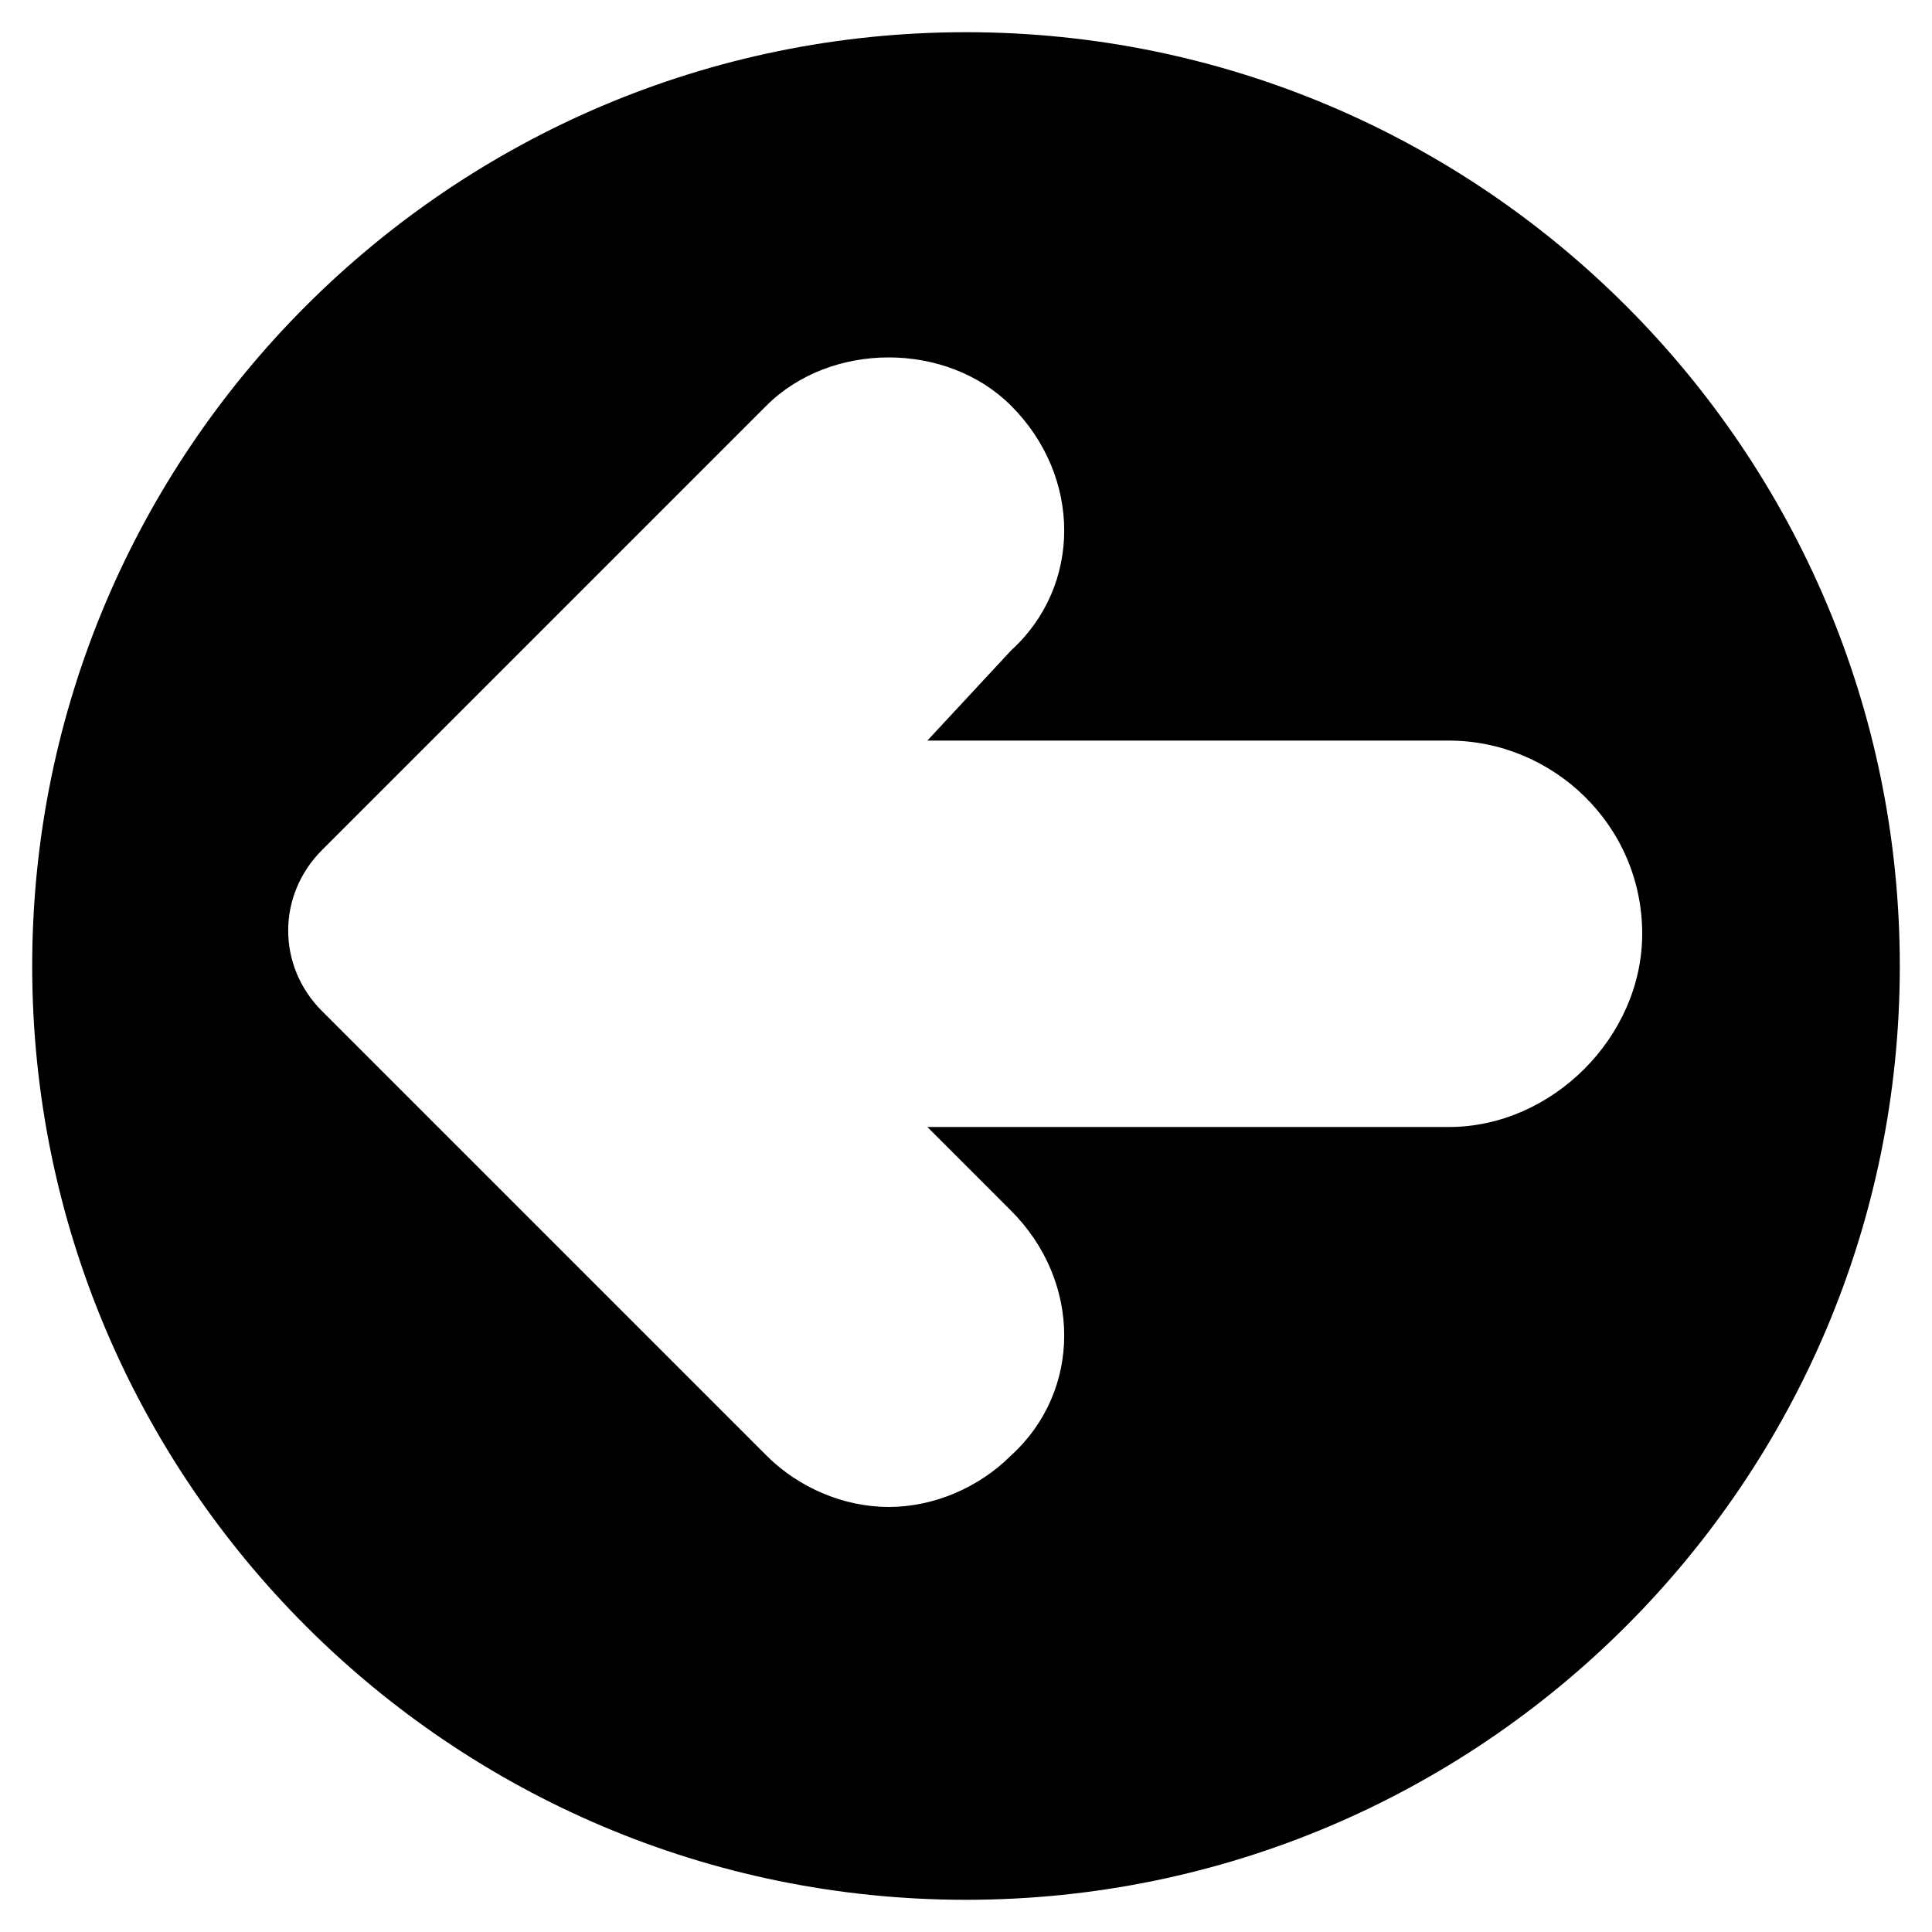
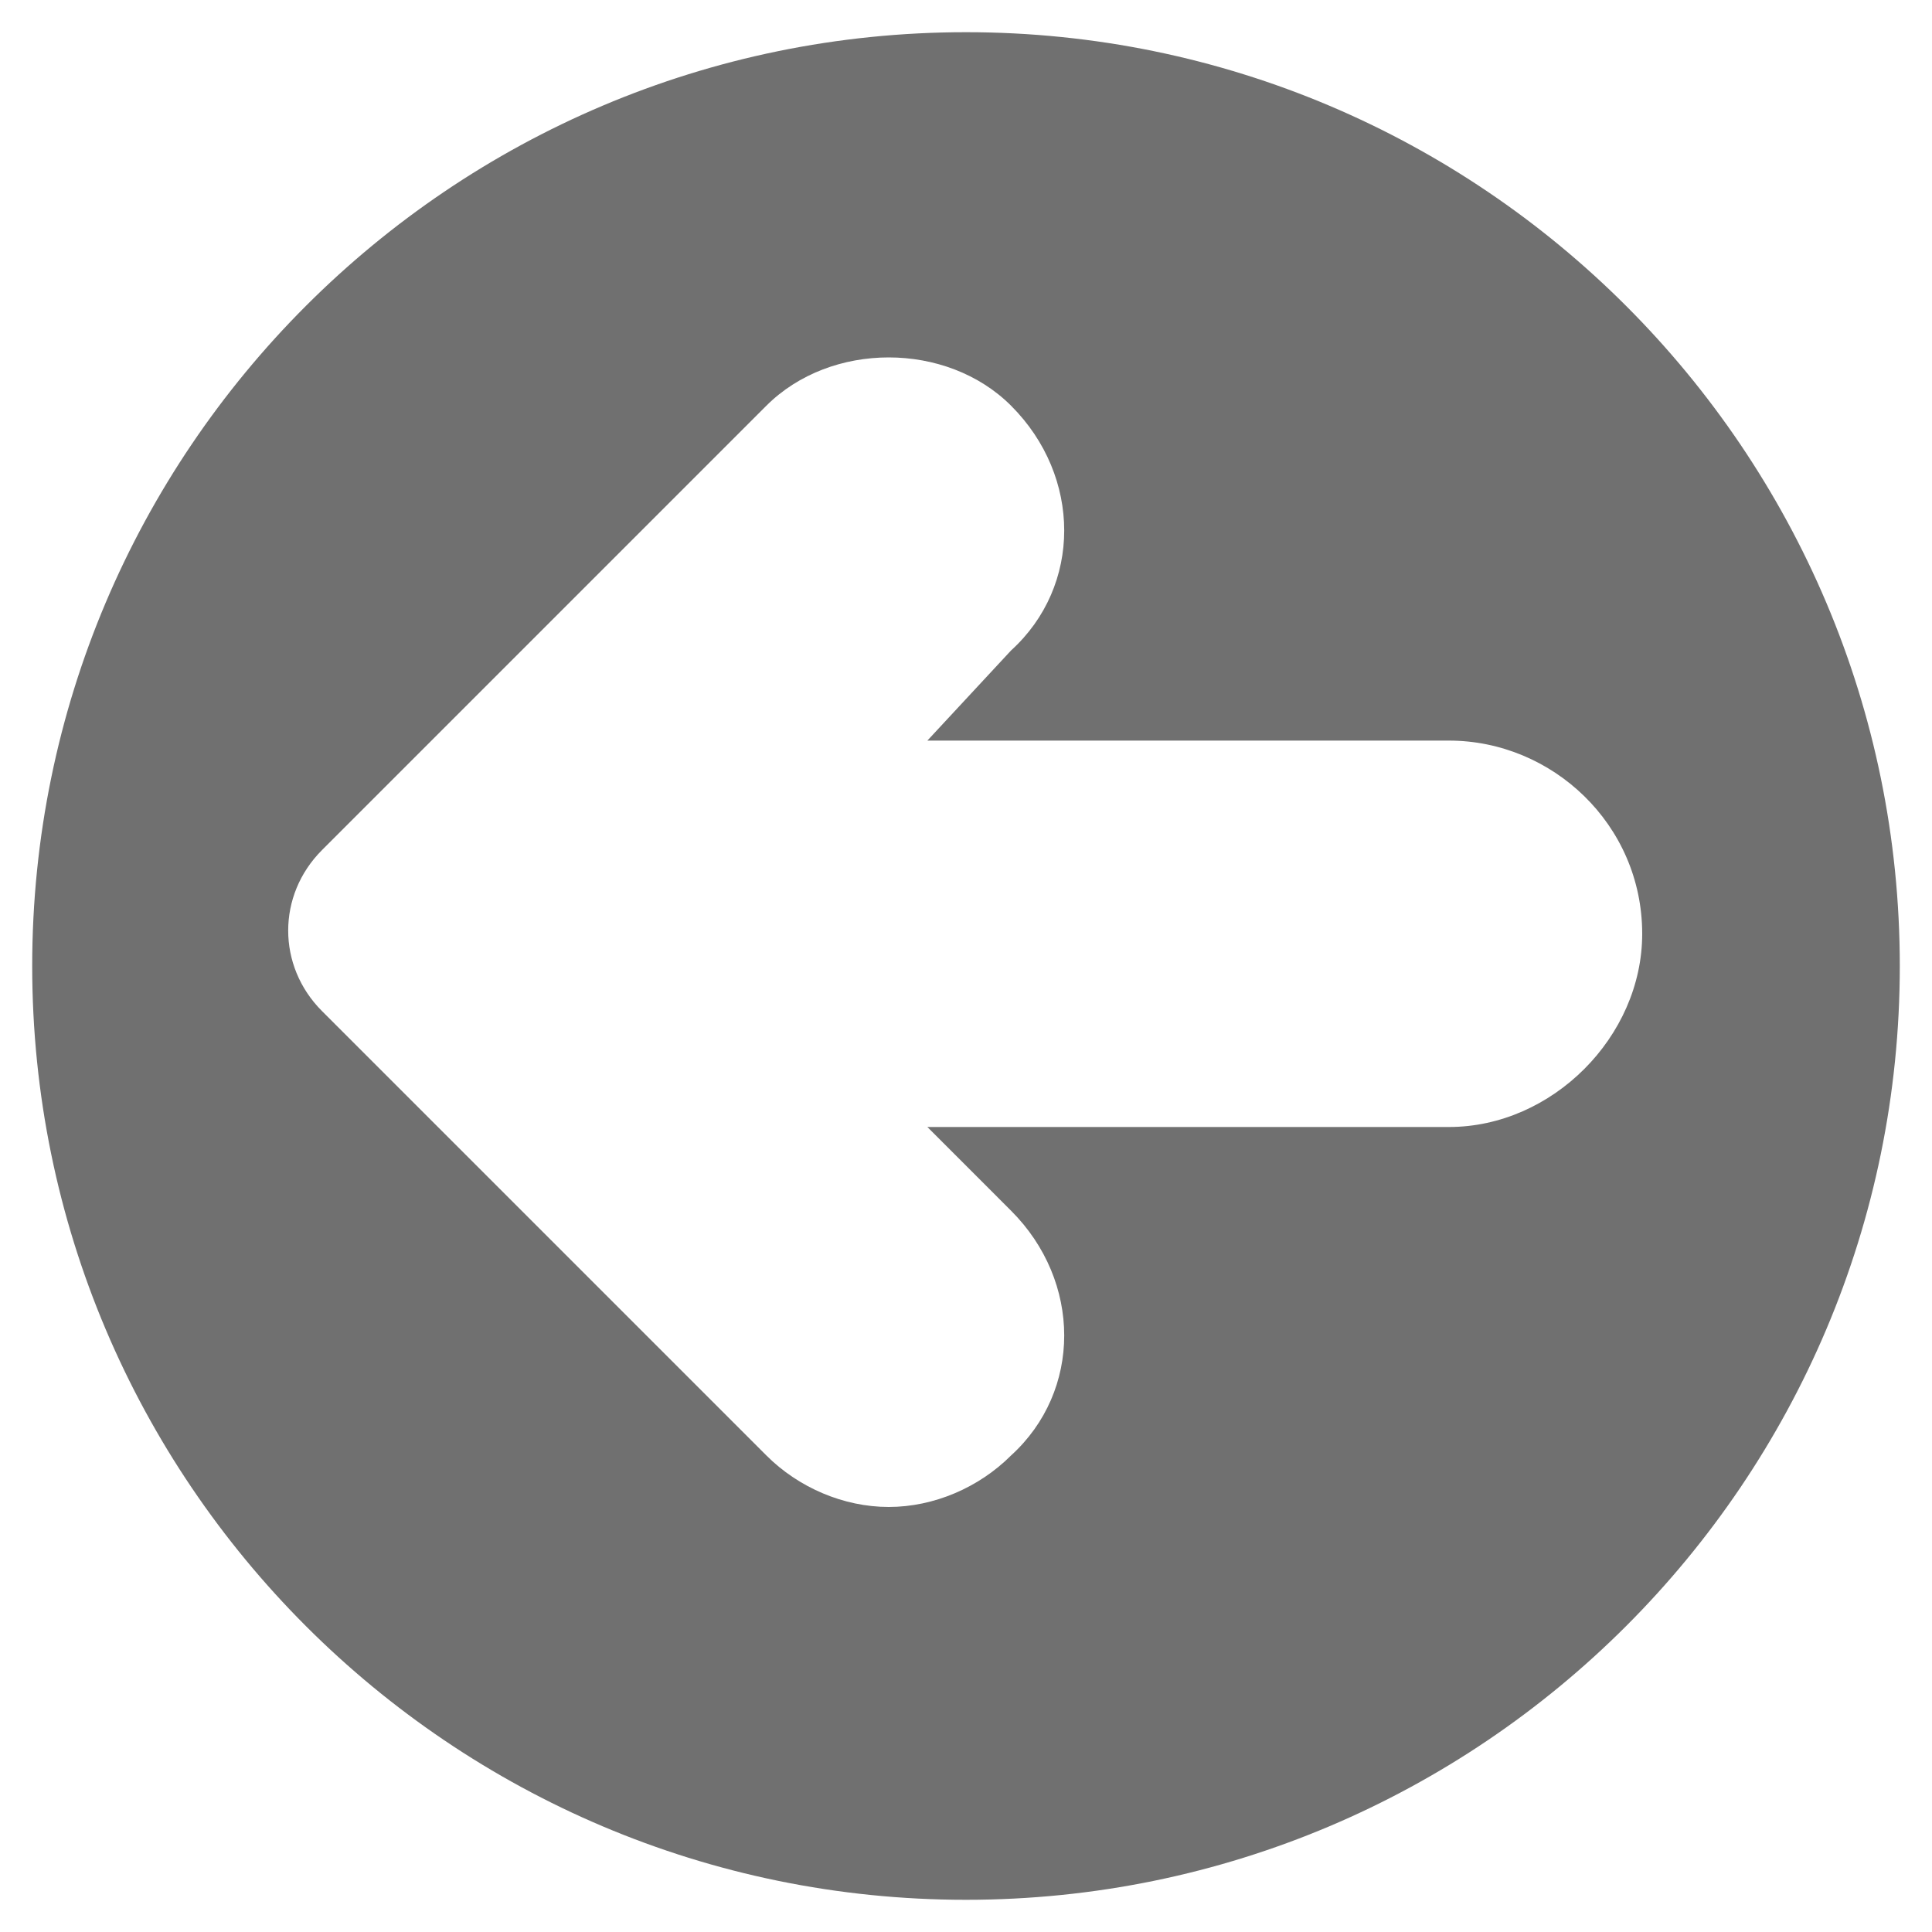
- <svg xmlns="http://www.w3.org/2000/svg" t="1631113306074" class="icon" viewBox="0 0 1024 1024" version="1.1" p-id="597" width="200" height="200">
+ <svg xmlns="http://www.w3.org/2000/svg" t="1631615247117" class="icon" viewBox="0 0 1024 1024" version="1.1" p-id="611" width="200" height="200">
  <defs>
    <style type="text/css" />
  </defs>
-   <path d="M512 17.067c-273.067 0-494.933 221.866-494.933 494.933S238.933 1006.933 512 1006.933 1006.933 785.067 1006.933 512 785.067 17.067 512 17.067zM870.4 494.933c0 54.614-47.787 102.4-102.4 102.4l-276.48 0 44.373 44.374c37.547 37.546 37.547 95.573 0 129.706-17.066 17.067-40.96 27.307-64.853 27.307s-47.787-10.24-64.853-27.307l-235.52-235.52c-23.894-23.893-23.894-61.44 0-85.333l235.52-235.52c34.133-34.133 95.573-34.133 129.706 0 37.547 37.547 37.547 95.573 0 129.707l-44.373 47.786L768 392.533c54.613 0 102.4 44.374 102.4 102.4z" p-id="598" />
+   <path d="M512 17.067c-273.067 0-494.933 221.866-494.933 494.933S238.933 1006.933 512 1006.933 1006.933 785.067 1006.933 512 785.067 17.067 512 17.067zM870.4 494.933c0 54.614-47.787 102.4-102.4 102.4l-276.48 0 44.373 44.374c37.547 37.546 37.547 95.573 0 129.706-17.066 17.067-40.96 27.307-64.853 27.307s-47.787-10.24-64.853-27.307l-235.52-235.52c-23.894-23.893-23.894-61.44 0-85.333l235.52-235.52c34.133-34.133 95.573-34.133 129.706 0 37.547 37.547 37.547 95.573 0 129.707l-44.373 47.786L768 392.533c54.613 0 102.4 44.374 102.4 102.4z" fill="#707070" p-id="612" />
</svg>
